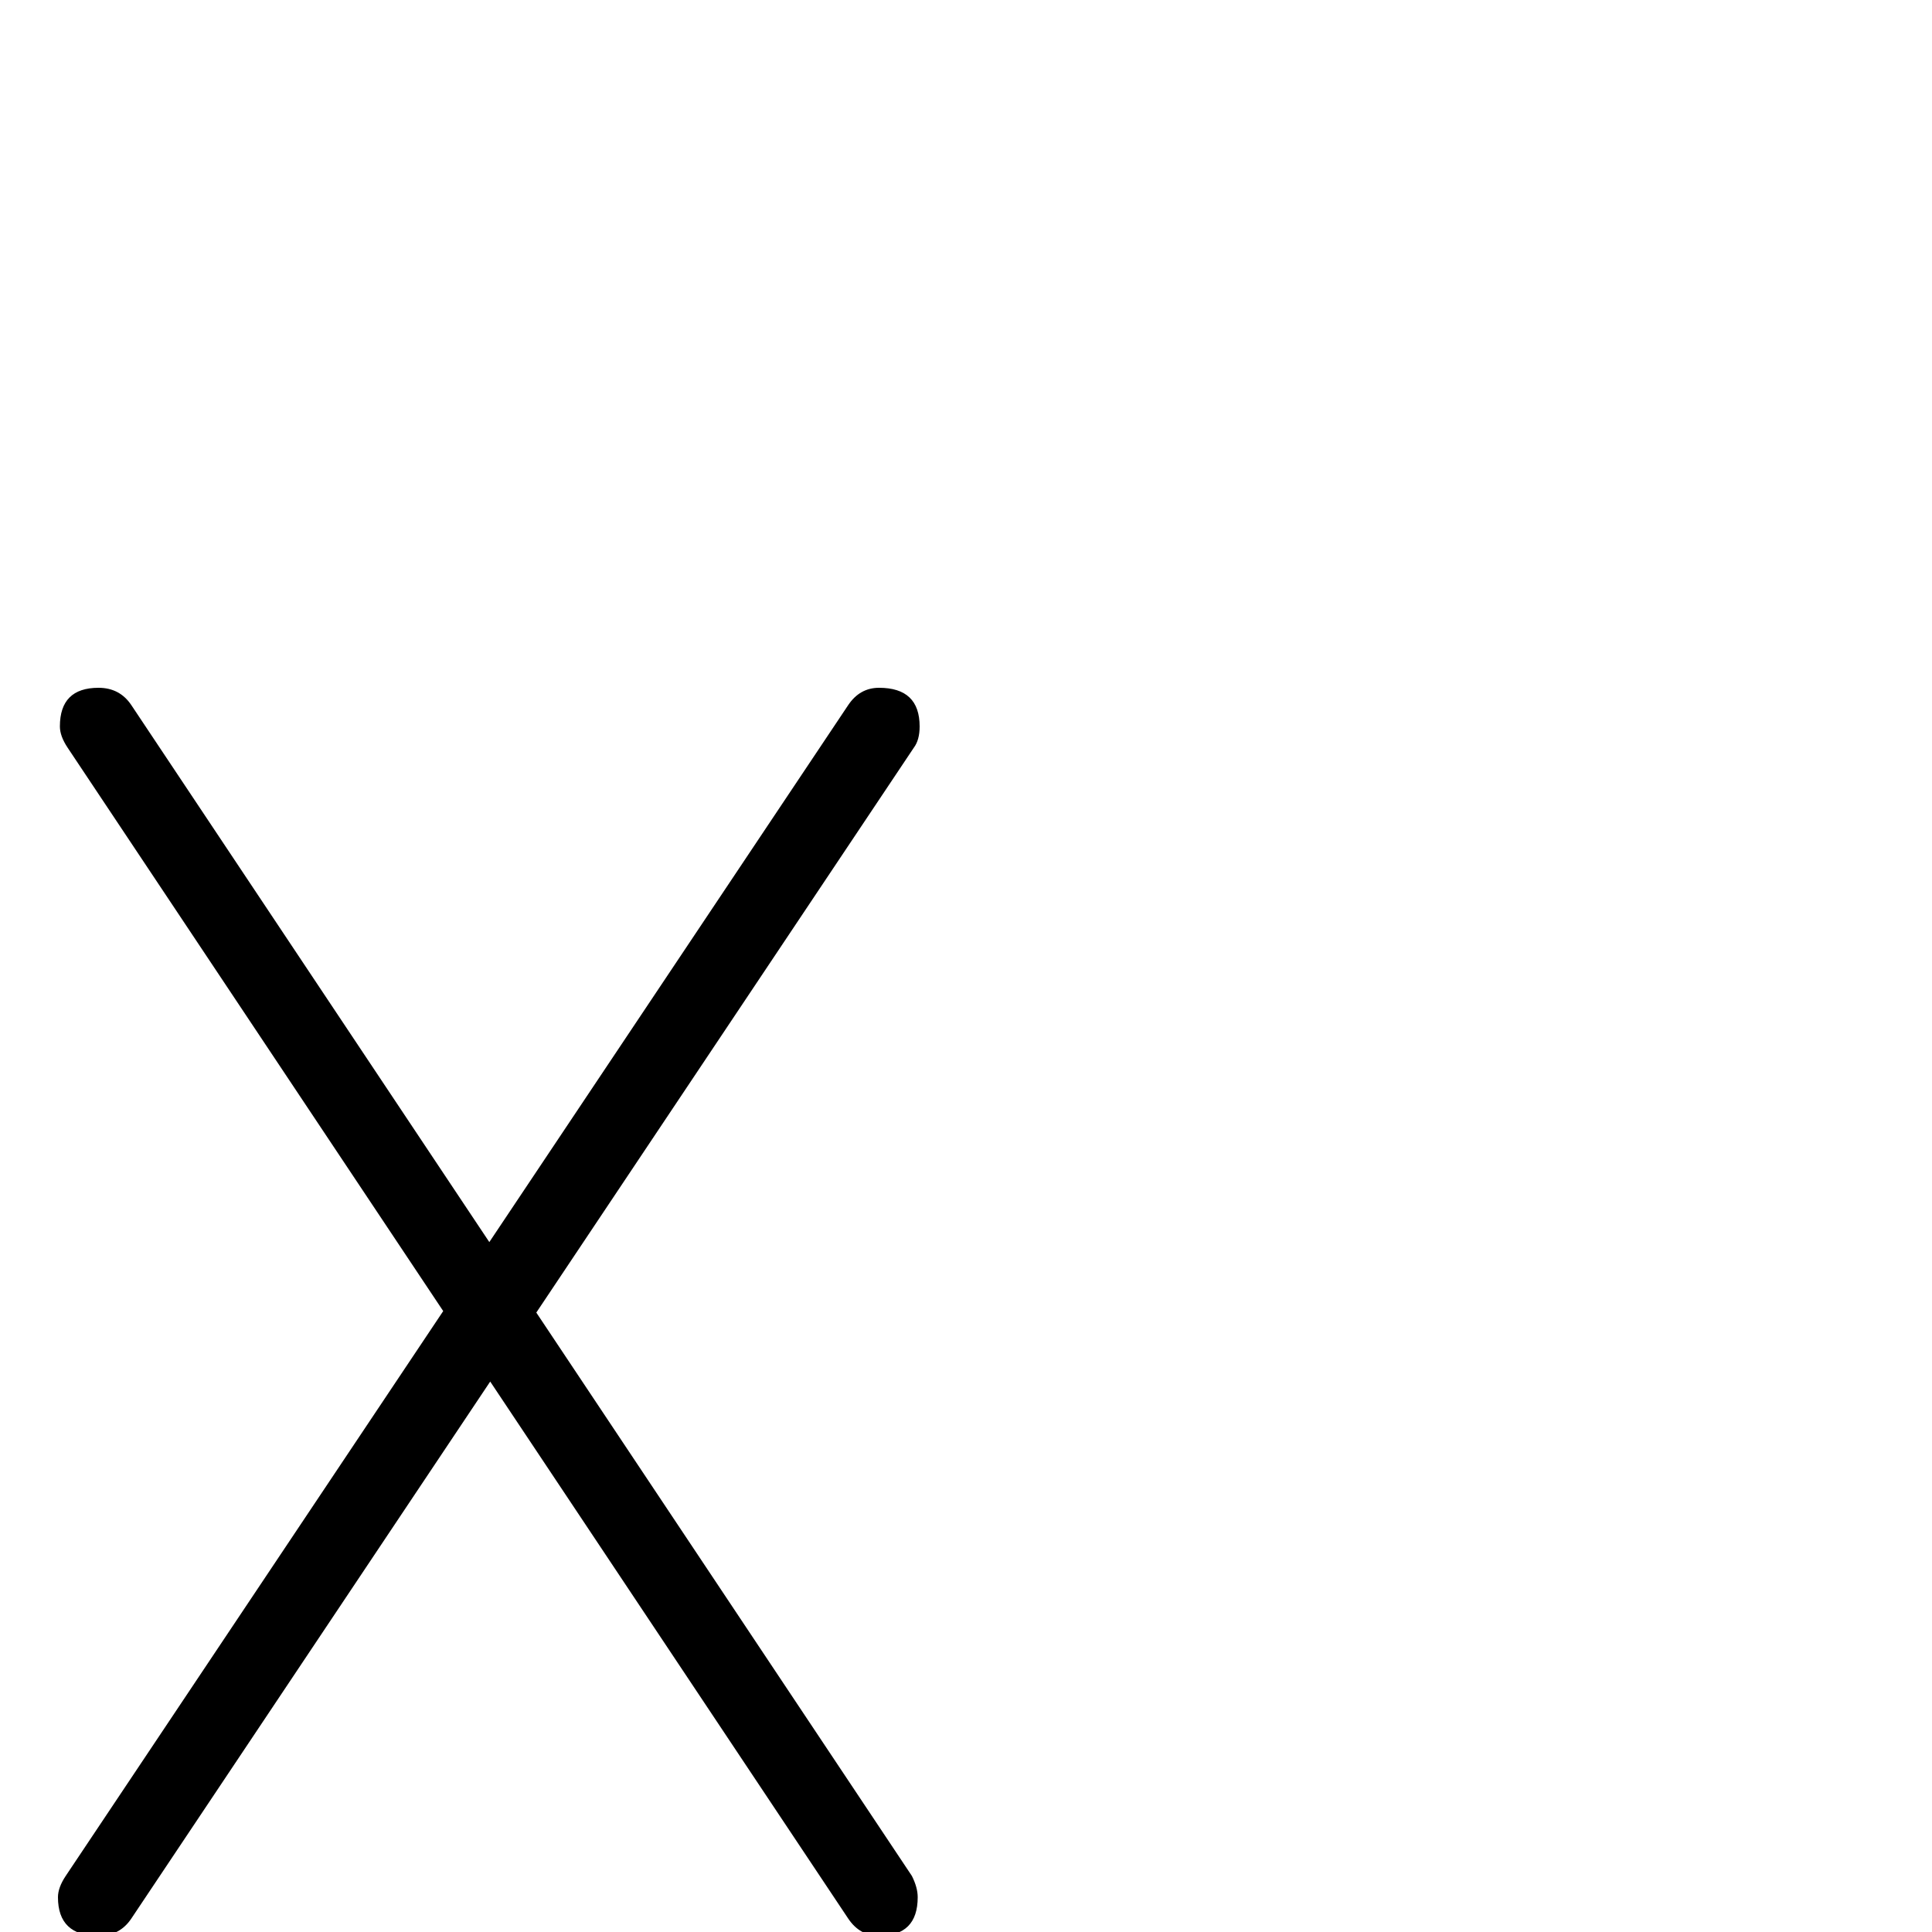
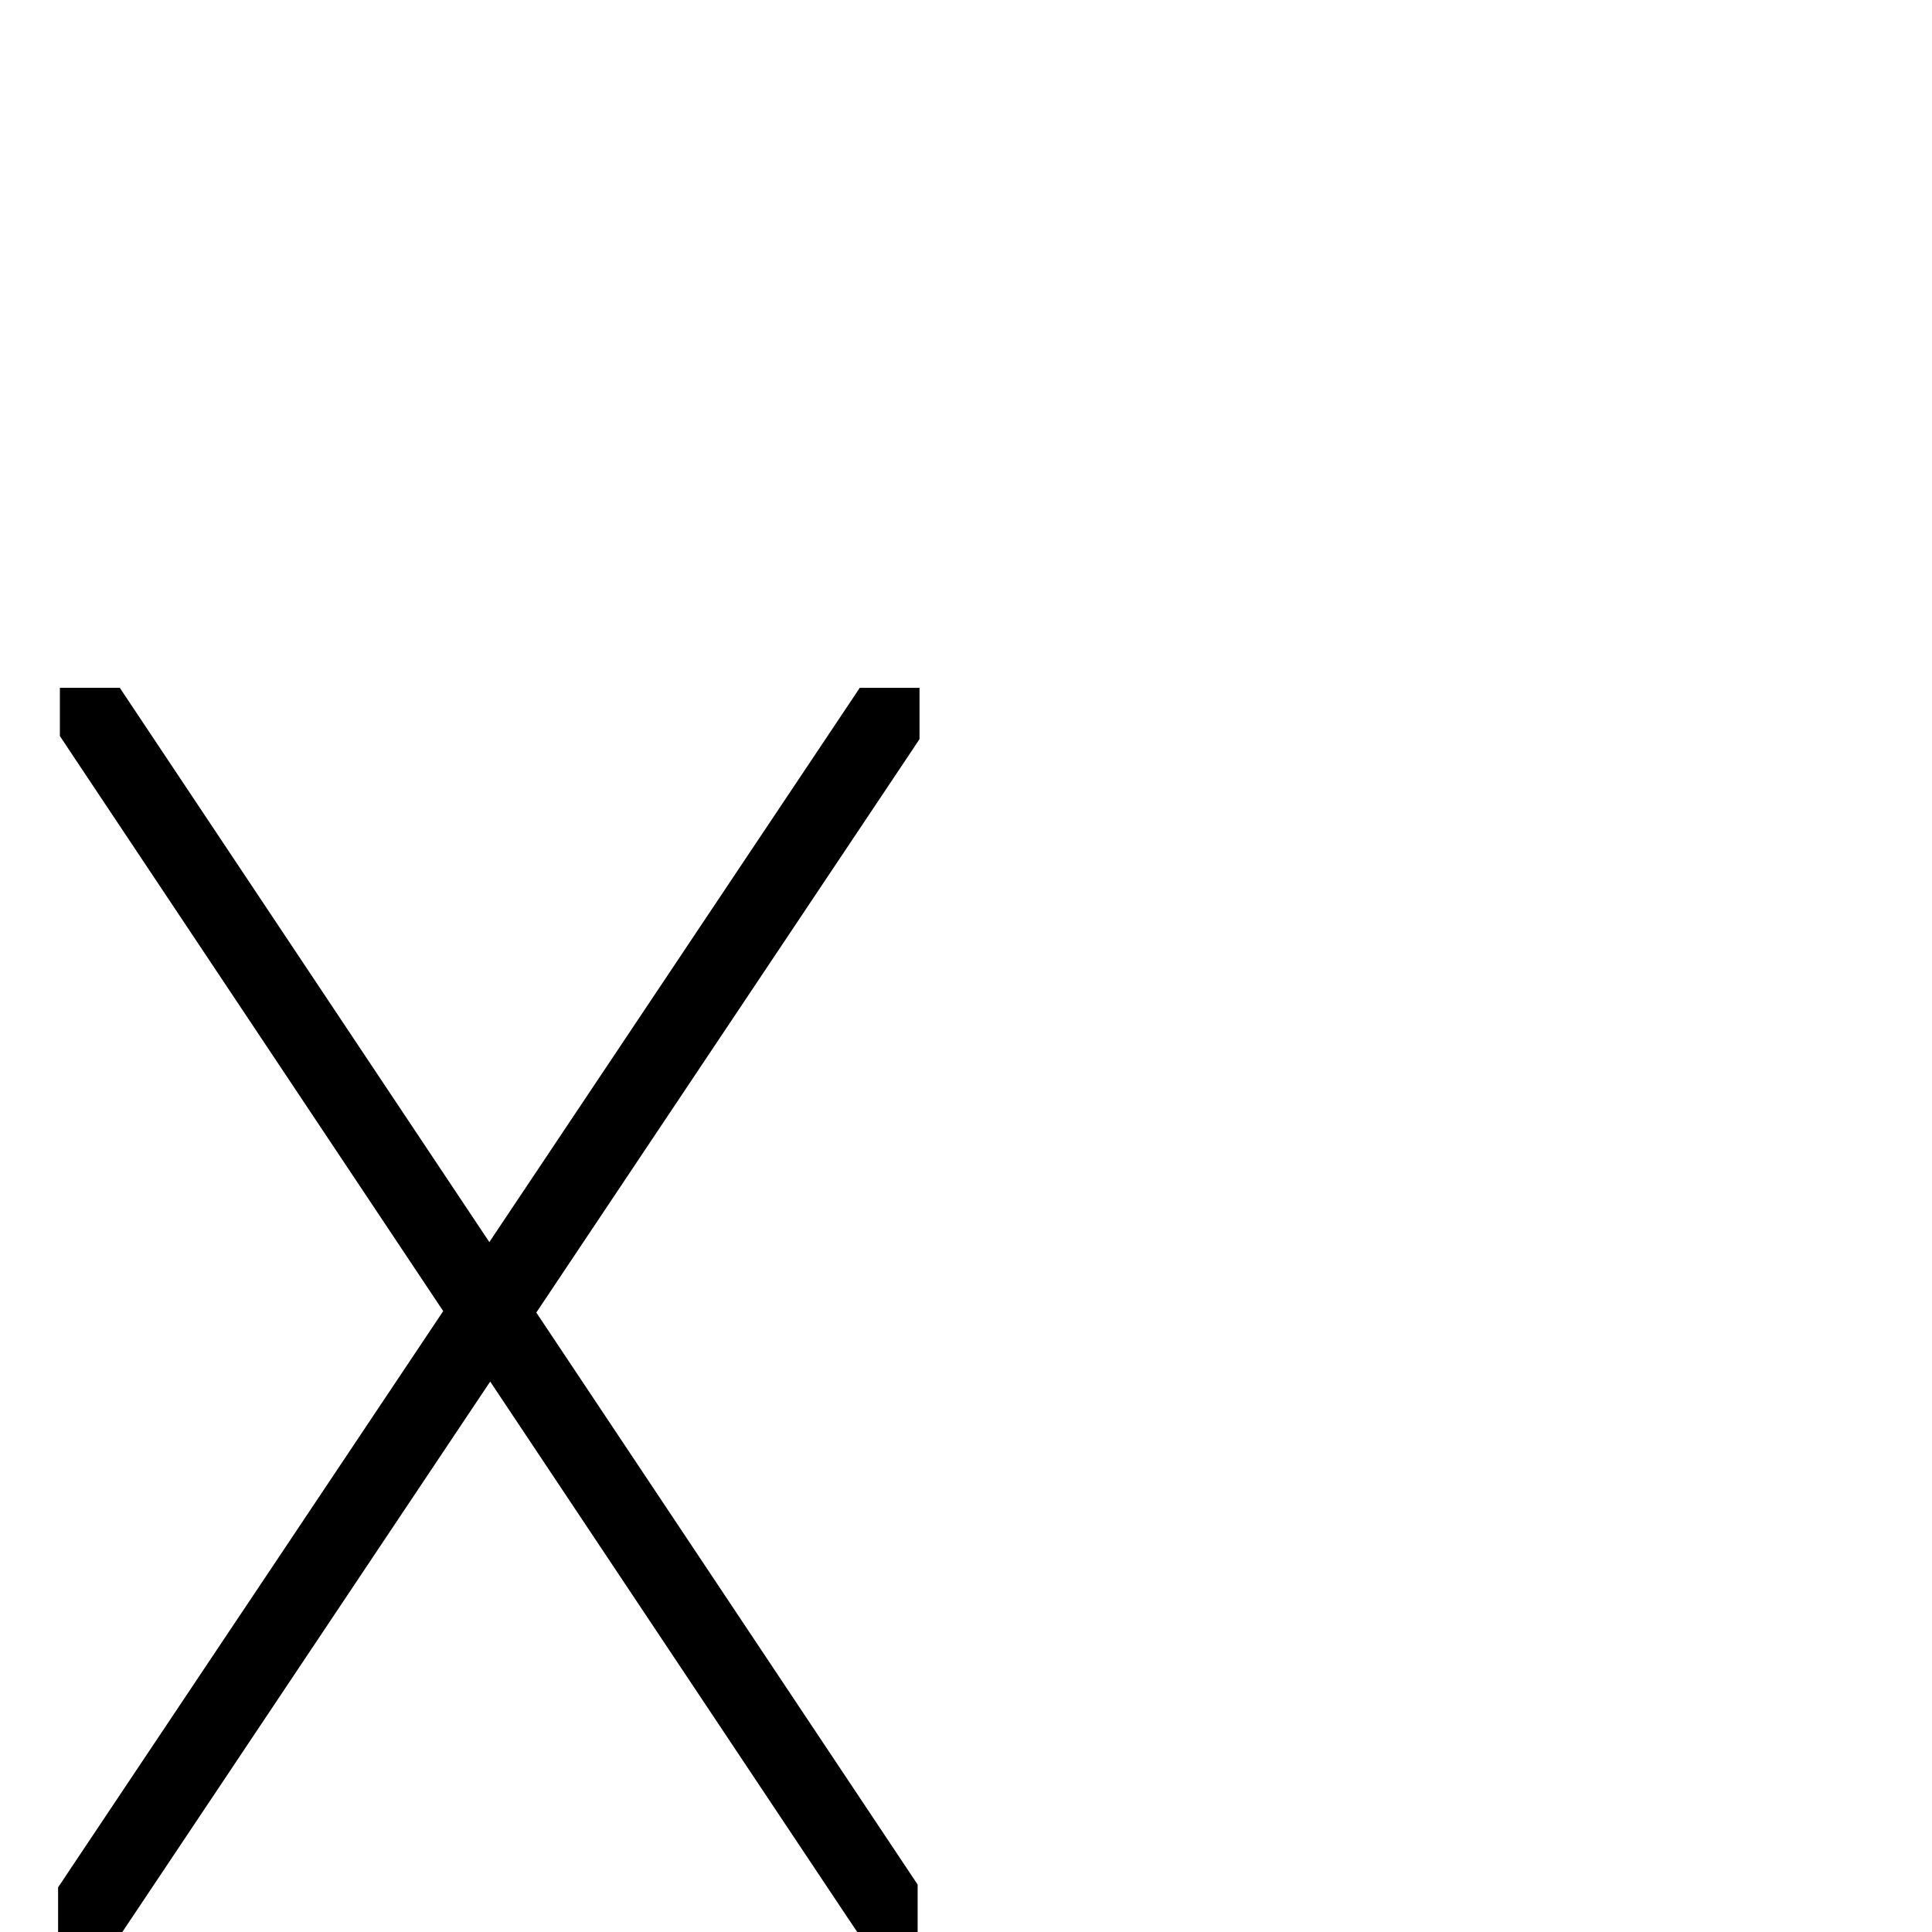
<svg xmlns="http://www.w3.org/2000/svg" version="1.1" width="100%" height="100%" viewBox="0 -200 1000 1000" id="svg3061">
  <defs id="defs3069" />
-   <g transform="matrix(1,0,0,-1,0,800)" id="g3063">
-     <path d="M 68,635 472,29 q 3,-6 3,-11 0,-20 -20,-20 -10,0 -16,9 L 35,613 q -4,6 -4,11 0,20 20,20 11,0 17,-9 z M 473,613 68,7 q -6,-9 -17,-9 -21,0 -21,20 0,5 4,11 l 405,606 q 6,9 16,9 21,0 21,-20 0,-7 -3,-11 z" id="path3065" style="fill:currentColor" />
+   <g id="g10177">
+     <path d="m 31,356 0,24.969 3.812,5.719 c 0.067,0.103 0.119,0.209 0.188,0.312 l 194.406,291.625 -104.562,156.469 -0.469,0.688 c -0.095,0.136 -0.188,0.267 -0.281,0.406 L 85.812,893.469 34,971 c -0.047,0.071 -0.078,0.148 -0.125,0.219 l -3.812,5.688 0,25.063 31.938,0 5.906,-8.844 L 68,993 158.094,858.188 c 0.25,-0.333 0.469,-0.667 0.688,-1.031 l 94.938,-142.062 50.75,76.125 L 439,993 c 0.25,0.375 0.49,0.742 0.75,1.094 l 5.281,7.906 29.938,0 0,-26.562 L 472,971 352.156,791.219 277.594,679.375 368.375,543.531 473,387 c 0.25,-0.333 0.469,-0.698 0.688,-1.062 l 2.25,-3.375 0,-26.531 -30.938,0 -5.25,7.875 L 368.375,470.688 253.281,642.906 160.625,503.938 134.562,464.844 68,365 l -6,-9 -31,0 z" transform="translate(0,-200)" id="path3065" style="fill:currentColor" />
  </g>
</svg>
